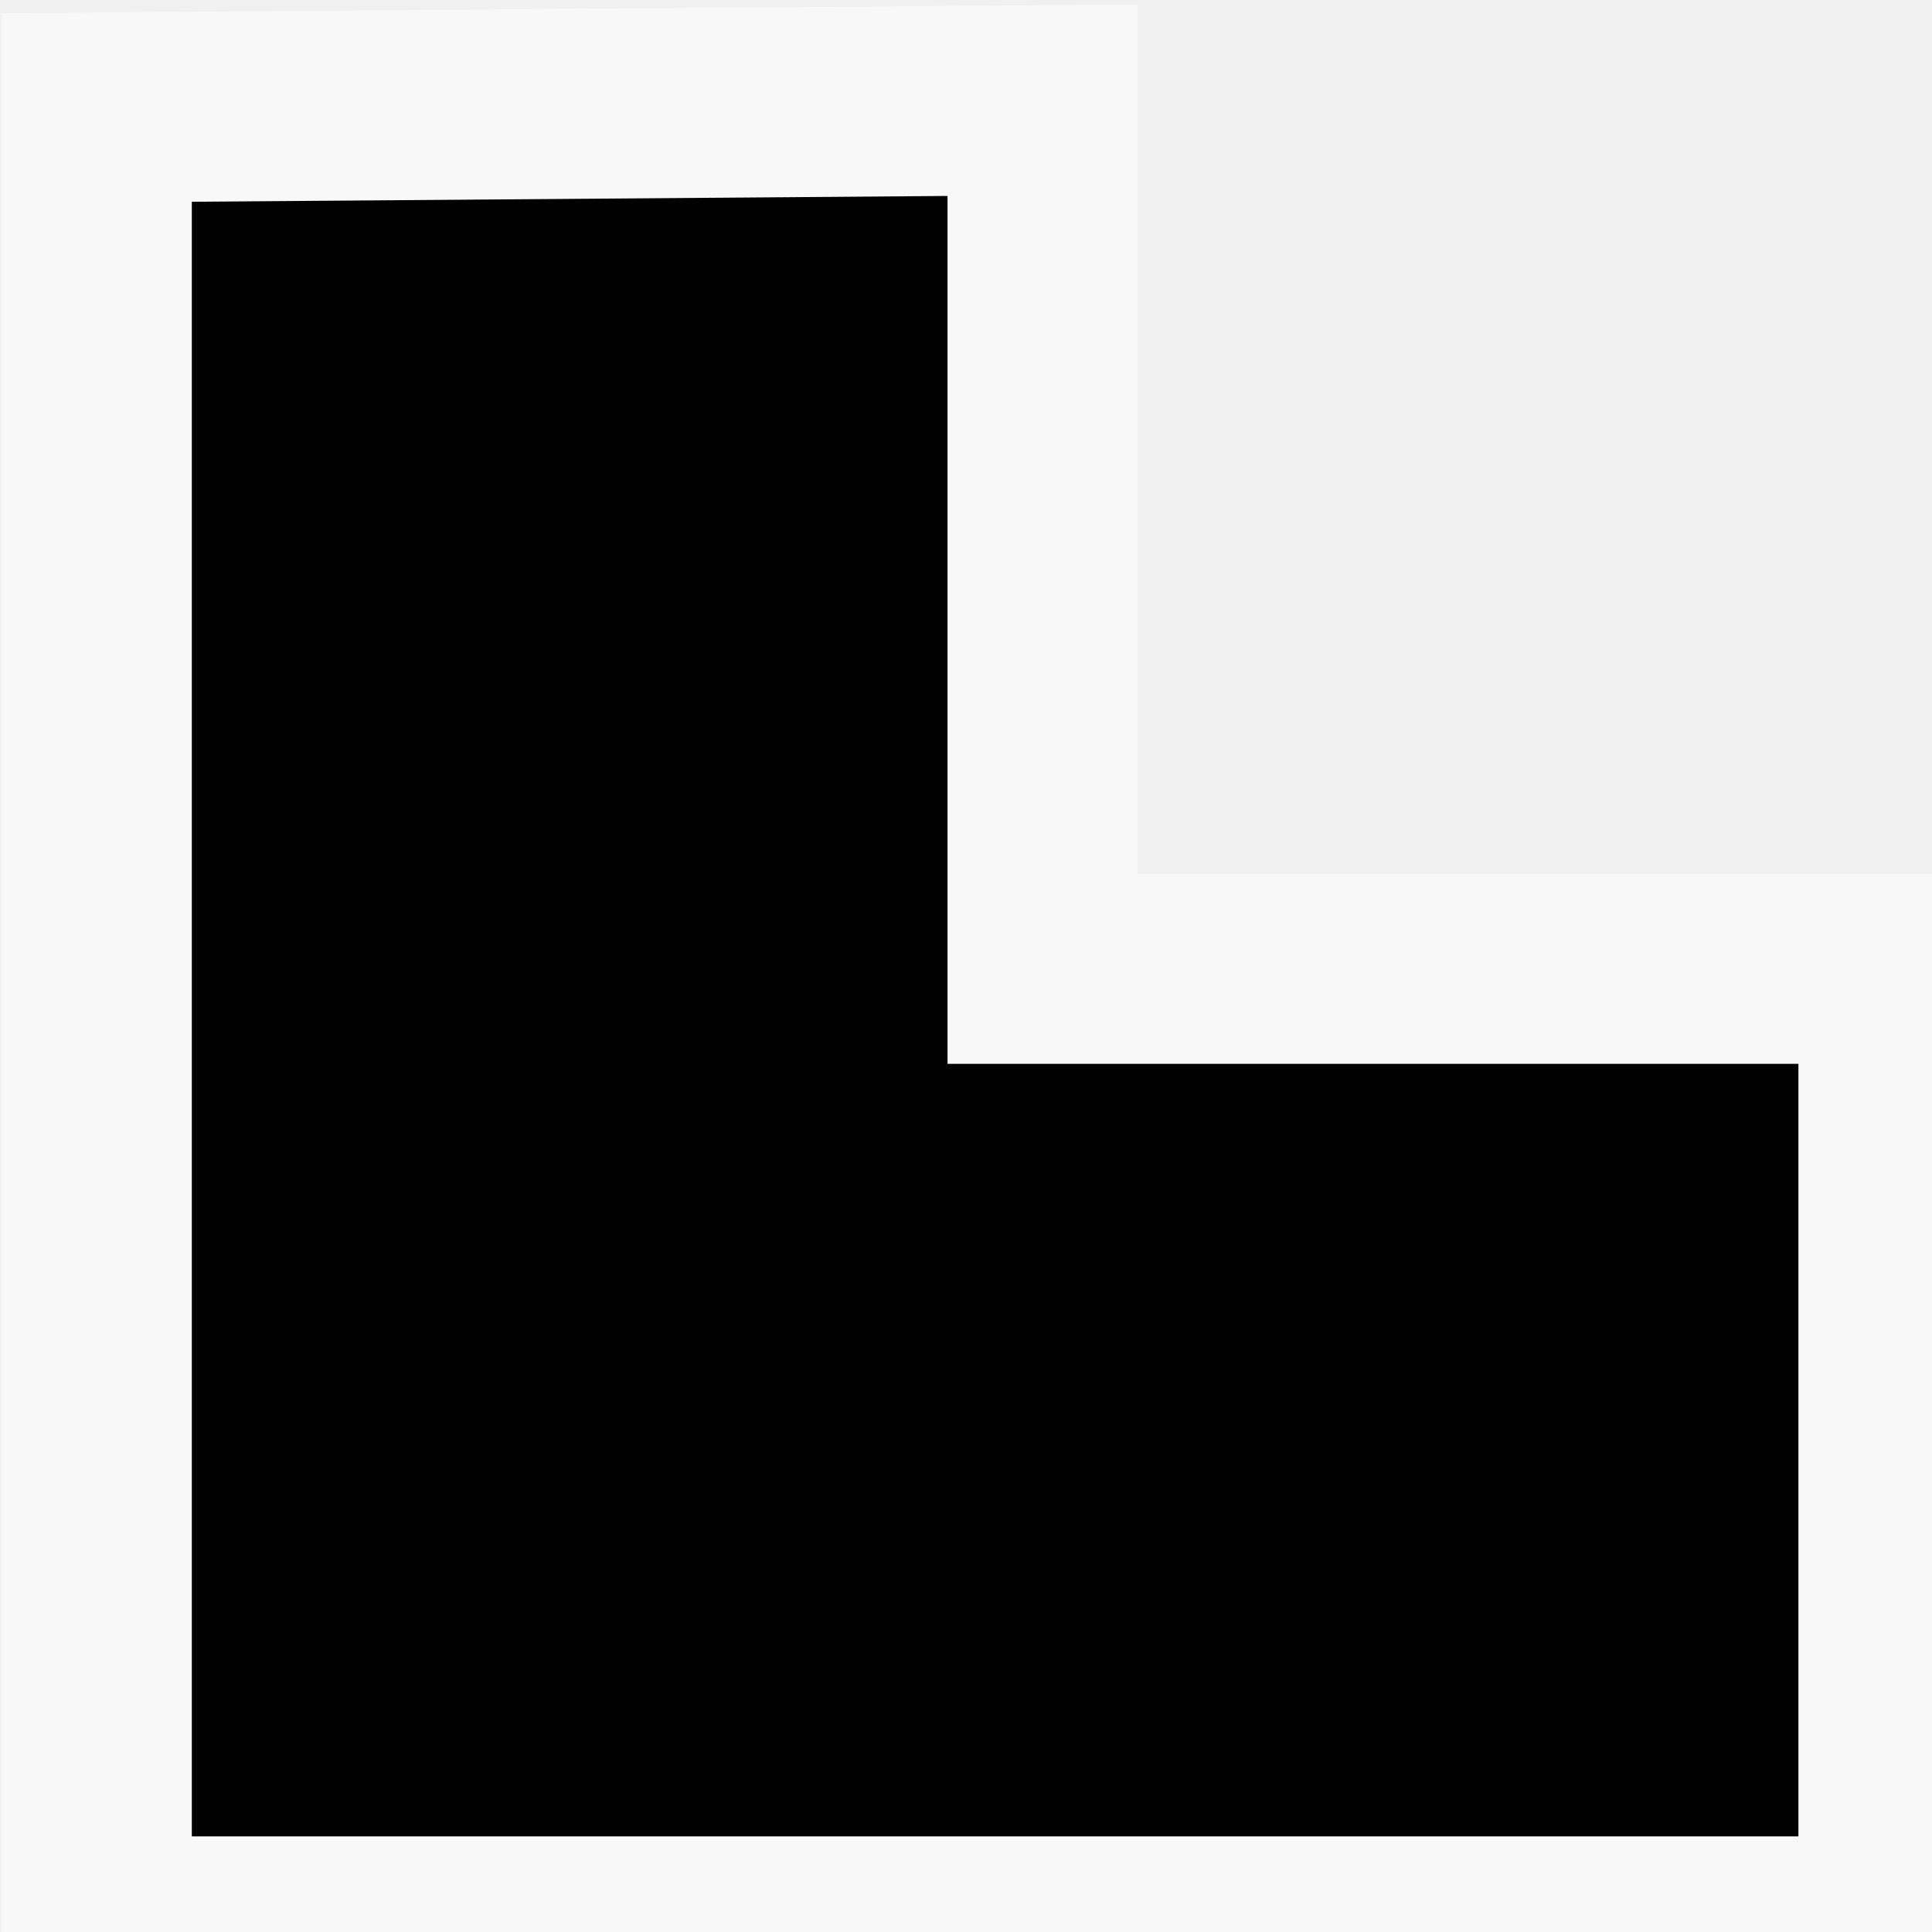
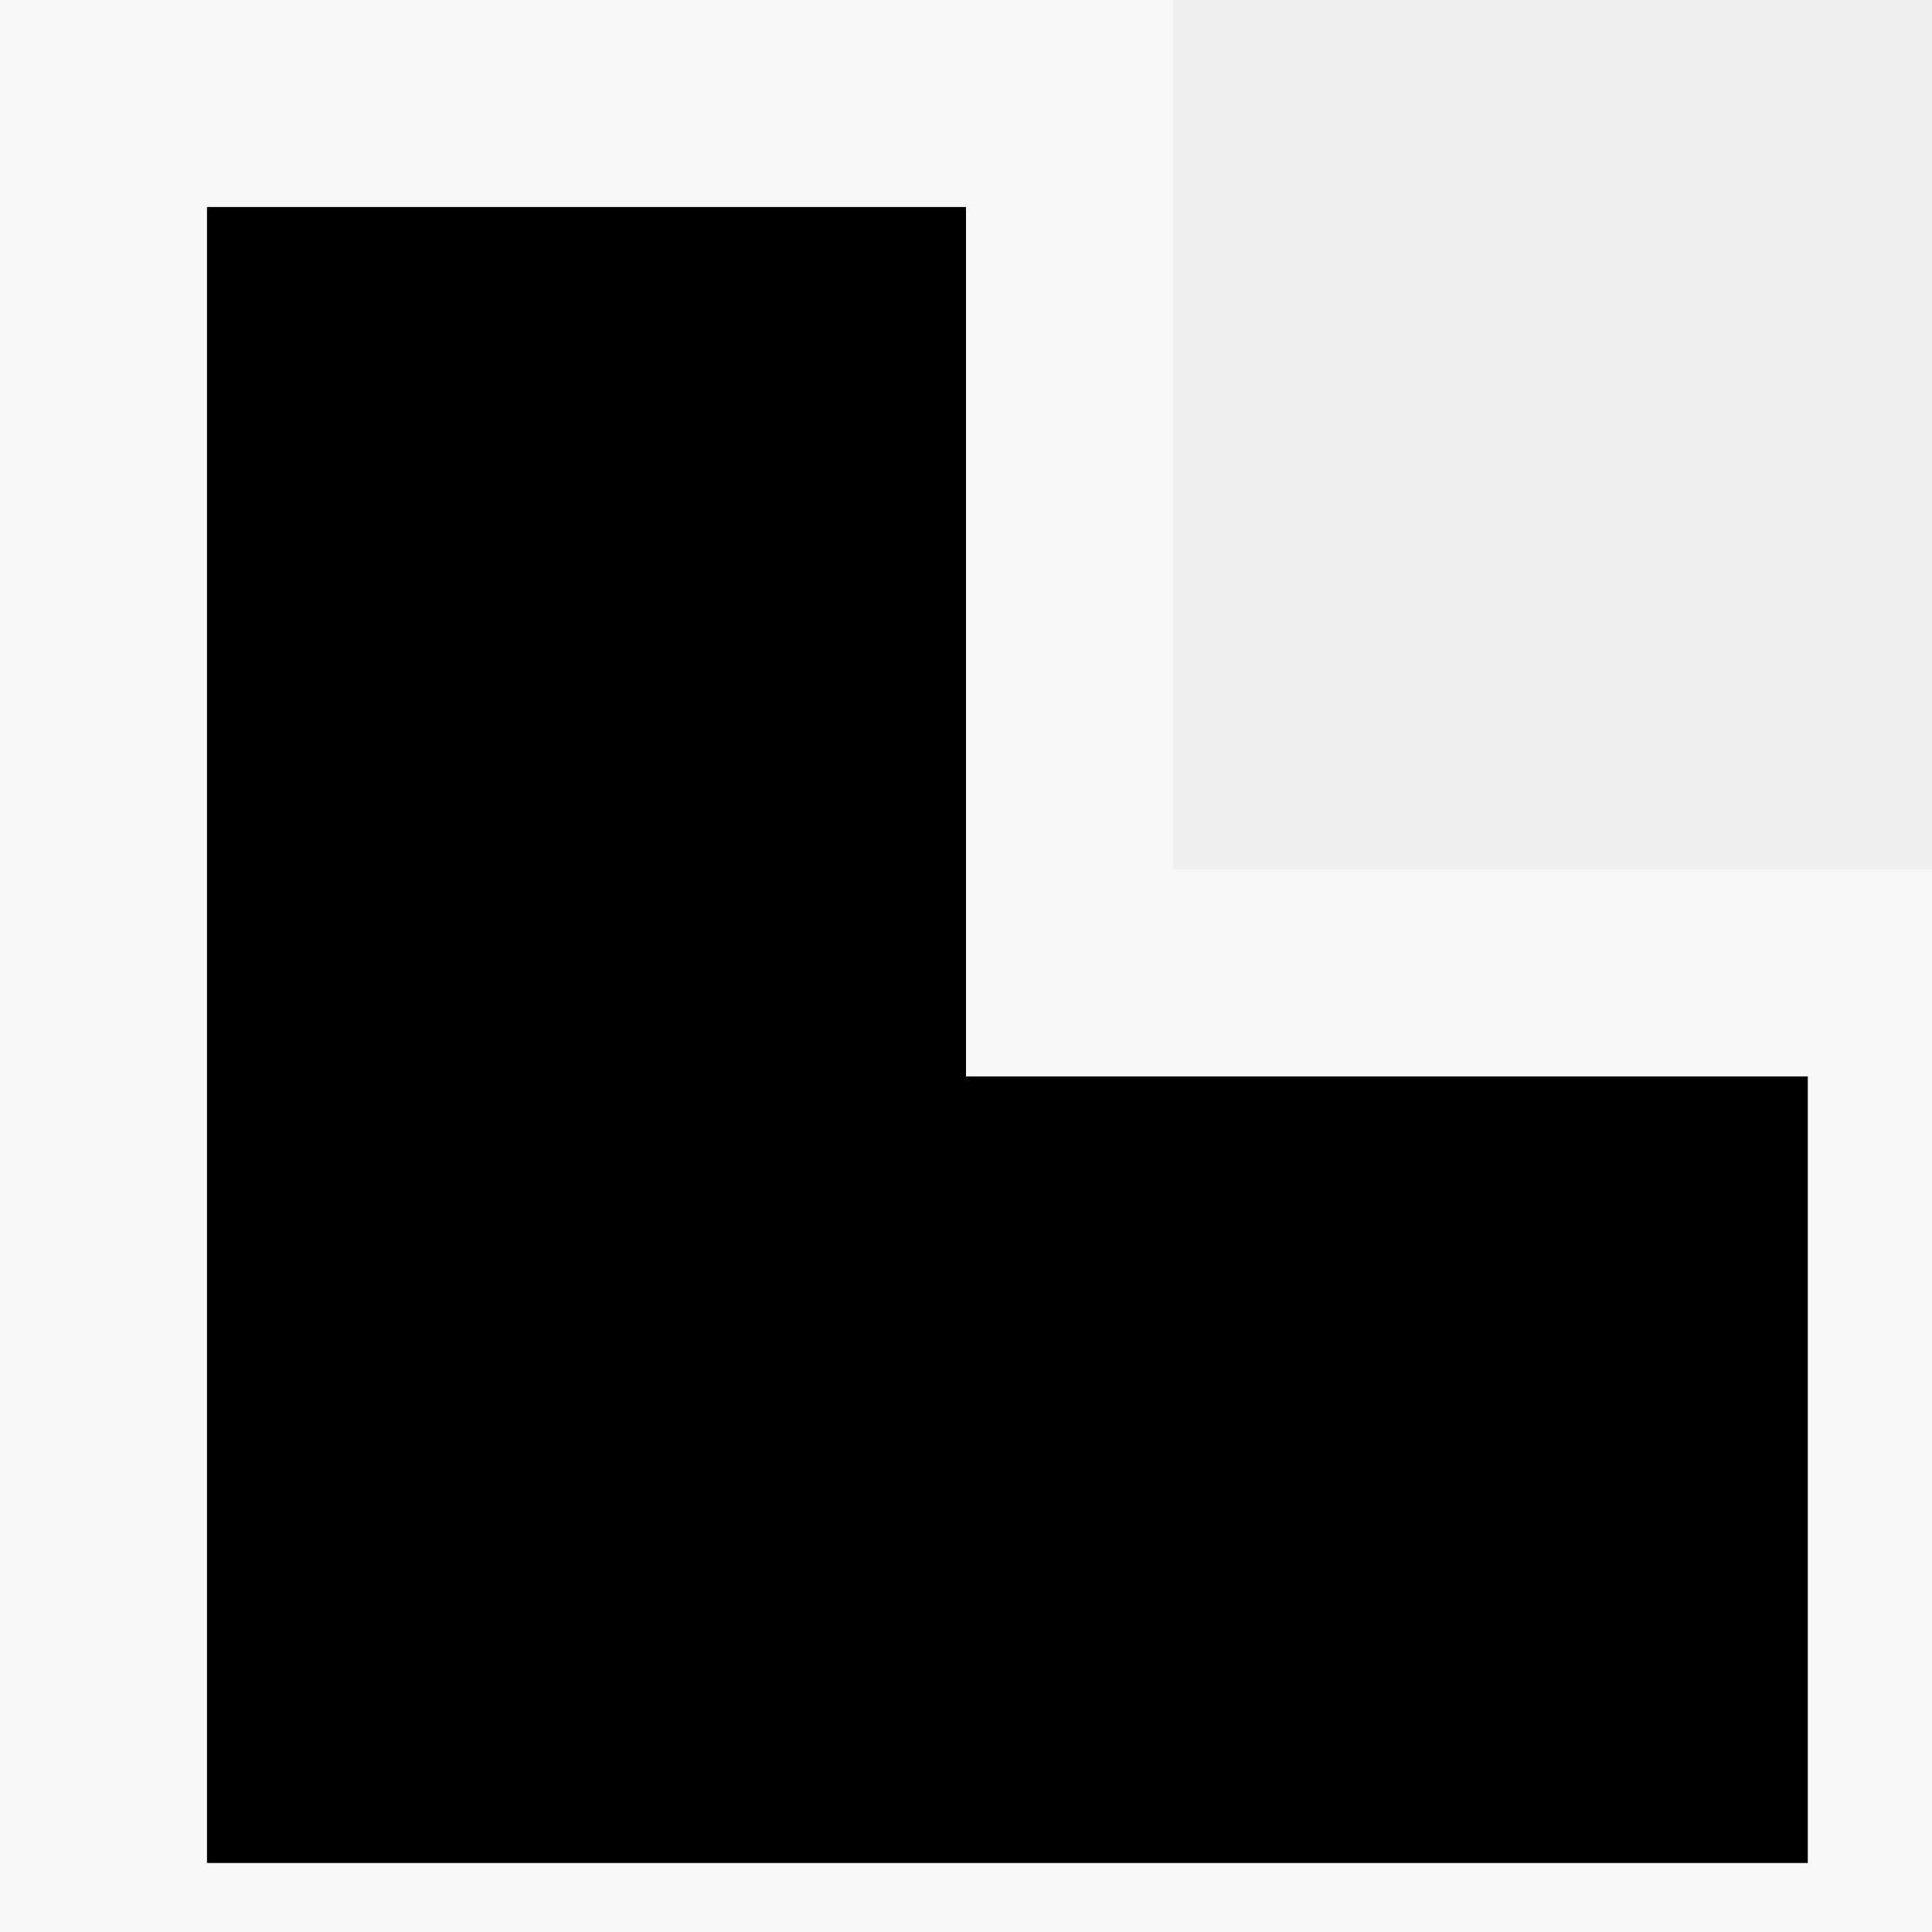
- <svg xmlns="http://www.w3.org/2000/svg" viewBox="0 0 14 14">
-   <path d="M1.39 1.462v11.845h11.642V7.709H6.866V1.42z" opacity=".5" fill="none" stroke="#fff" stroke-width="2.754" />
-   <path d="M1.39 1.462v11.845h11.642V7.709H6.866V1.42z" />
+ <svg xmlns="http://www.w3.org/2000/svg" width="14" height="14">
+   <path d="M1.5 1.5v12h11.6V7.8H7V1.5z" opacity=".5" fill="none" stroke="#fff" stroke-width="3" />
+   <path d="M1.5 1.5v12h11.6V7.8H7V1.5z" />
</svg>
